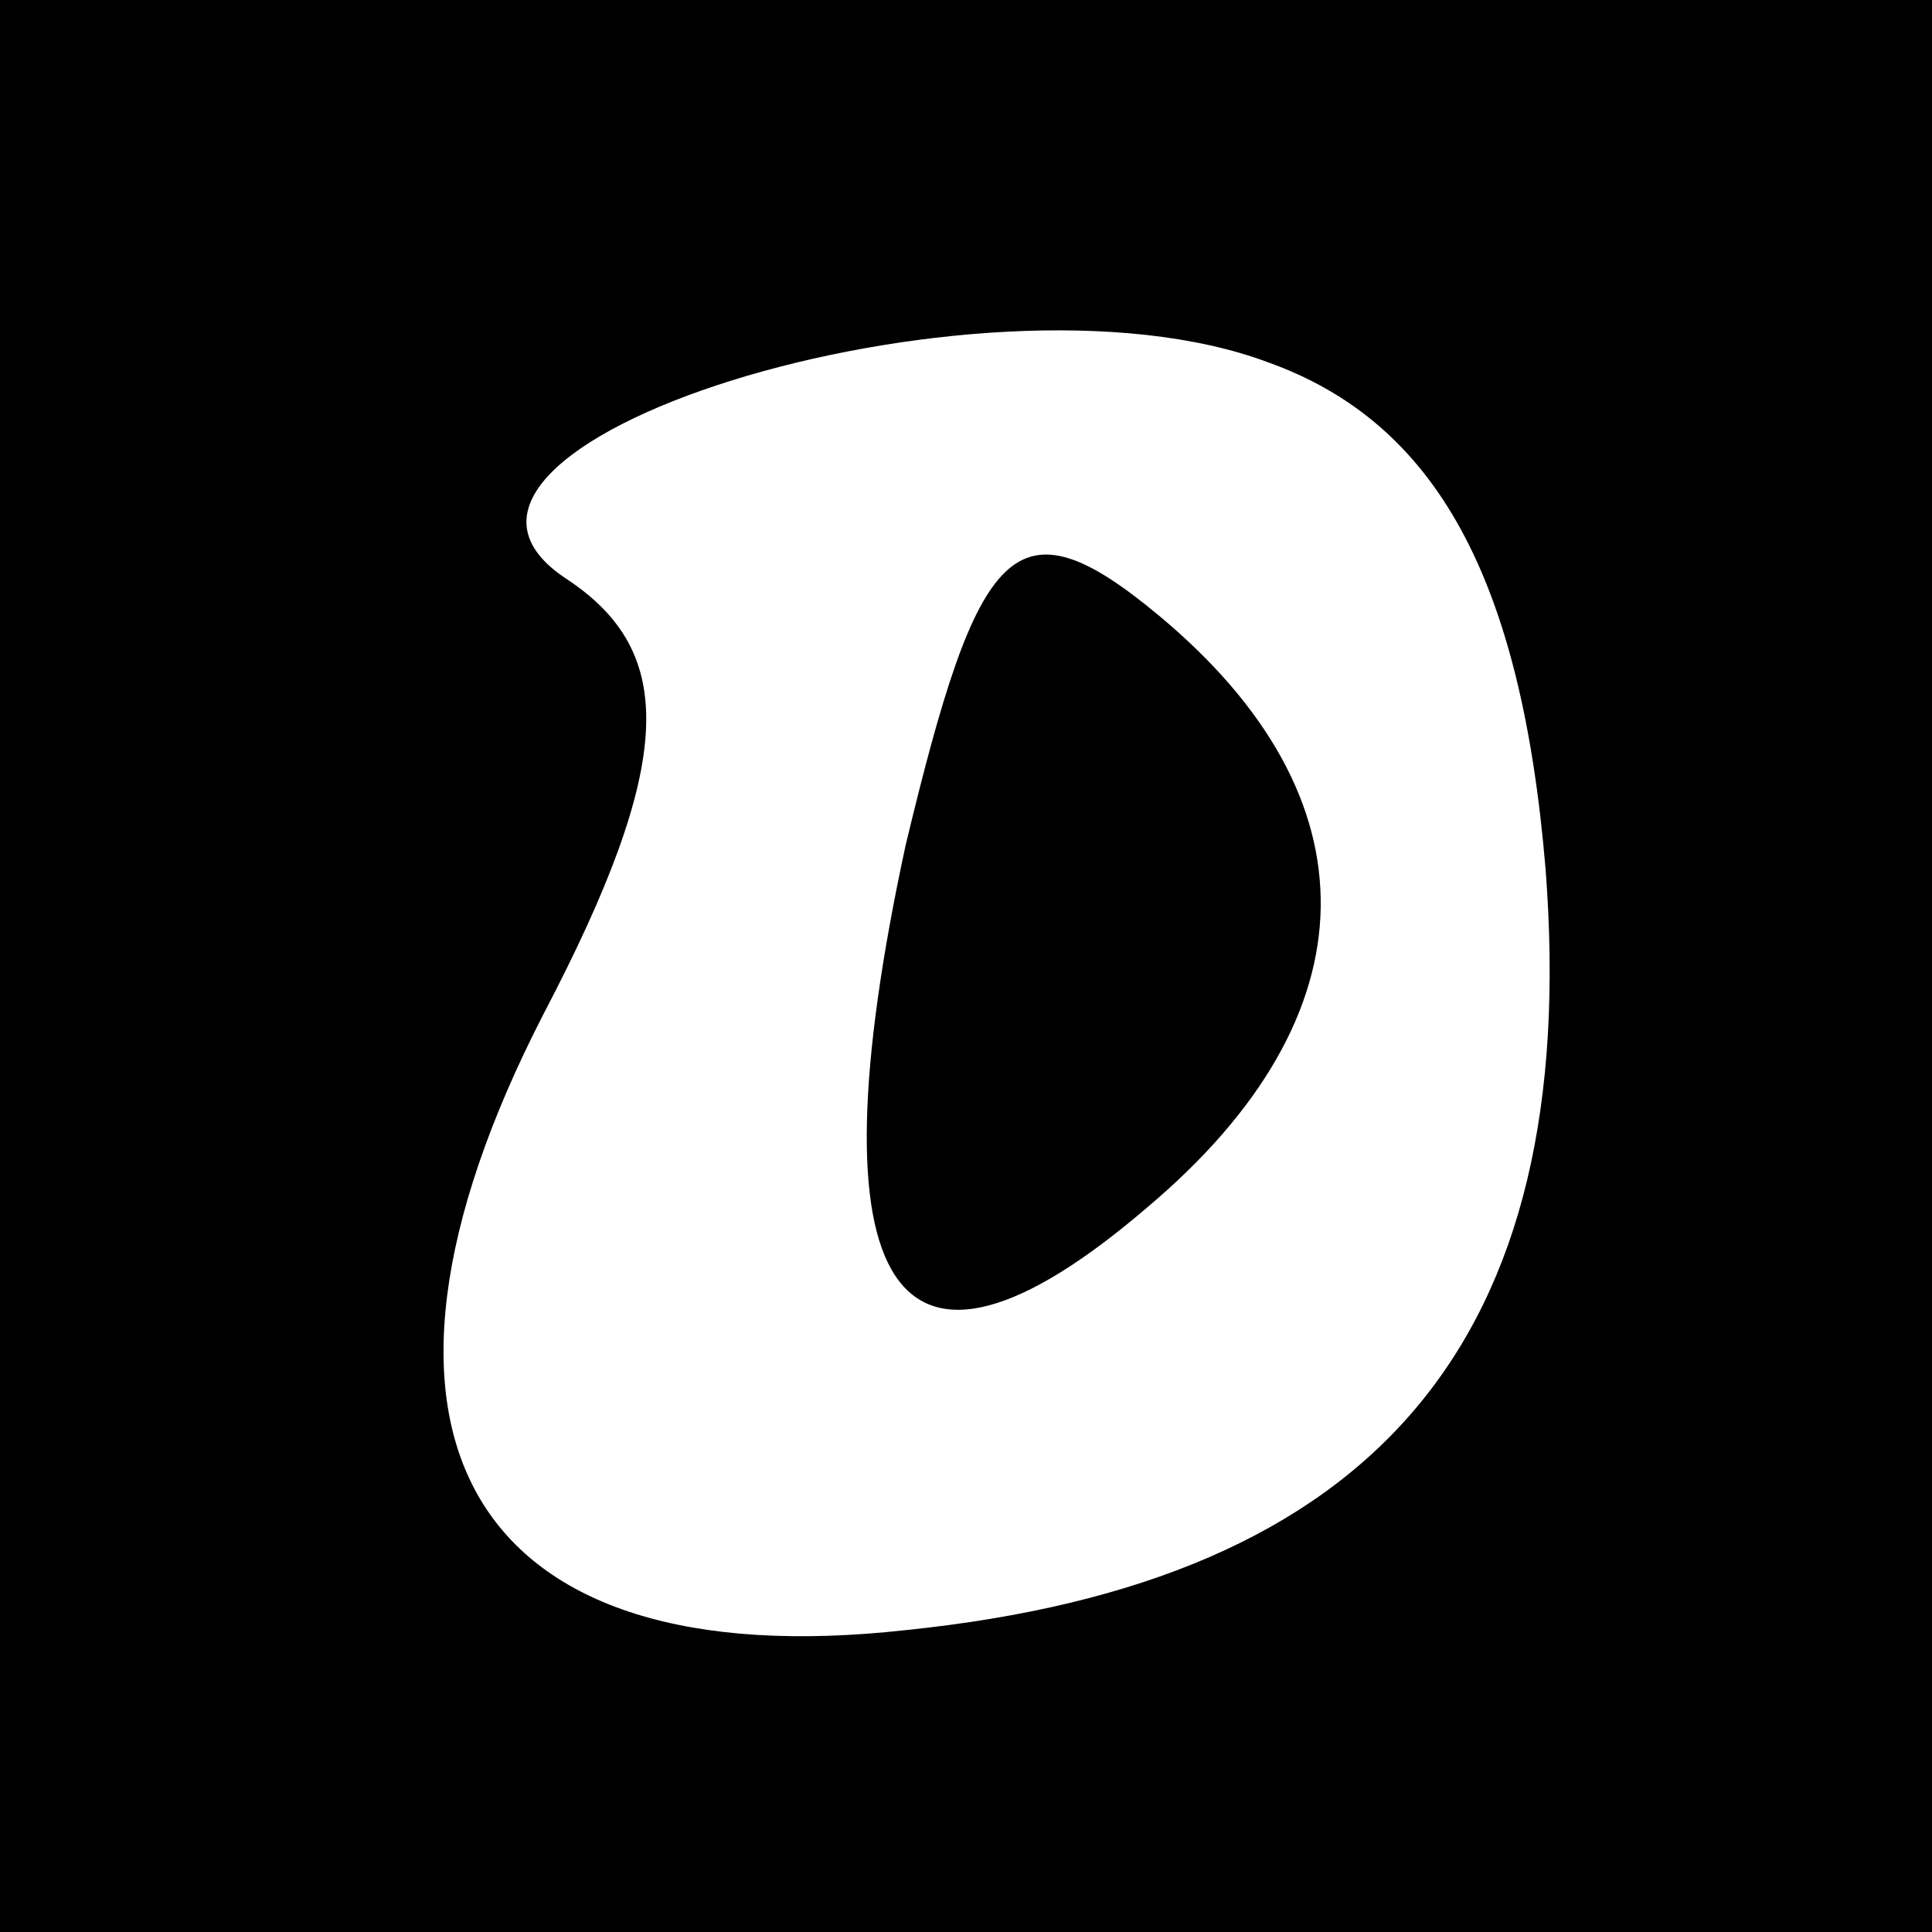
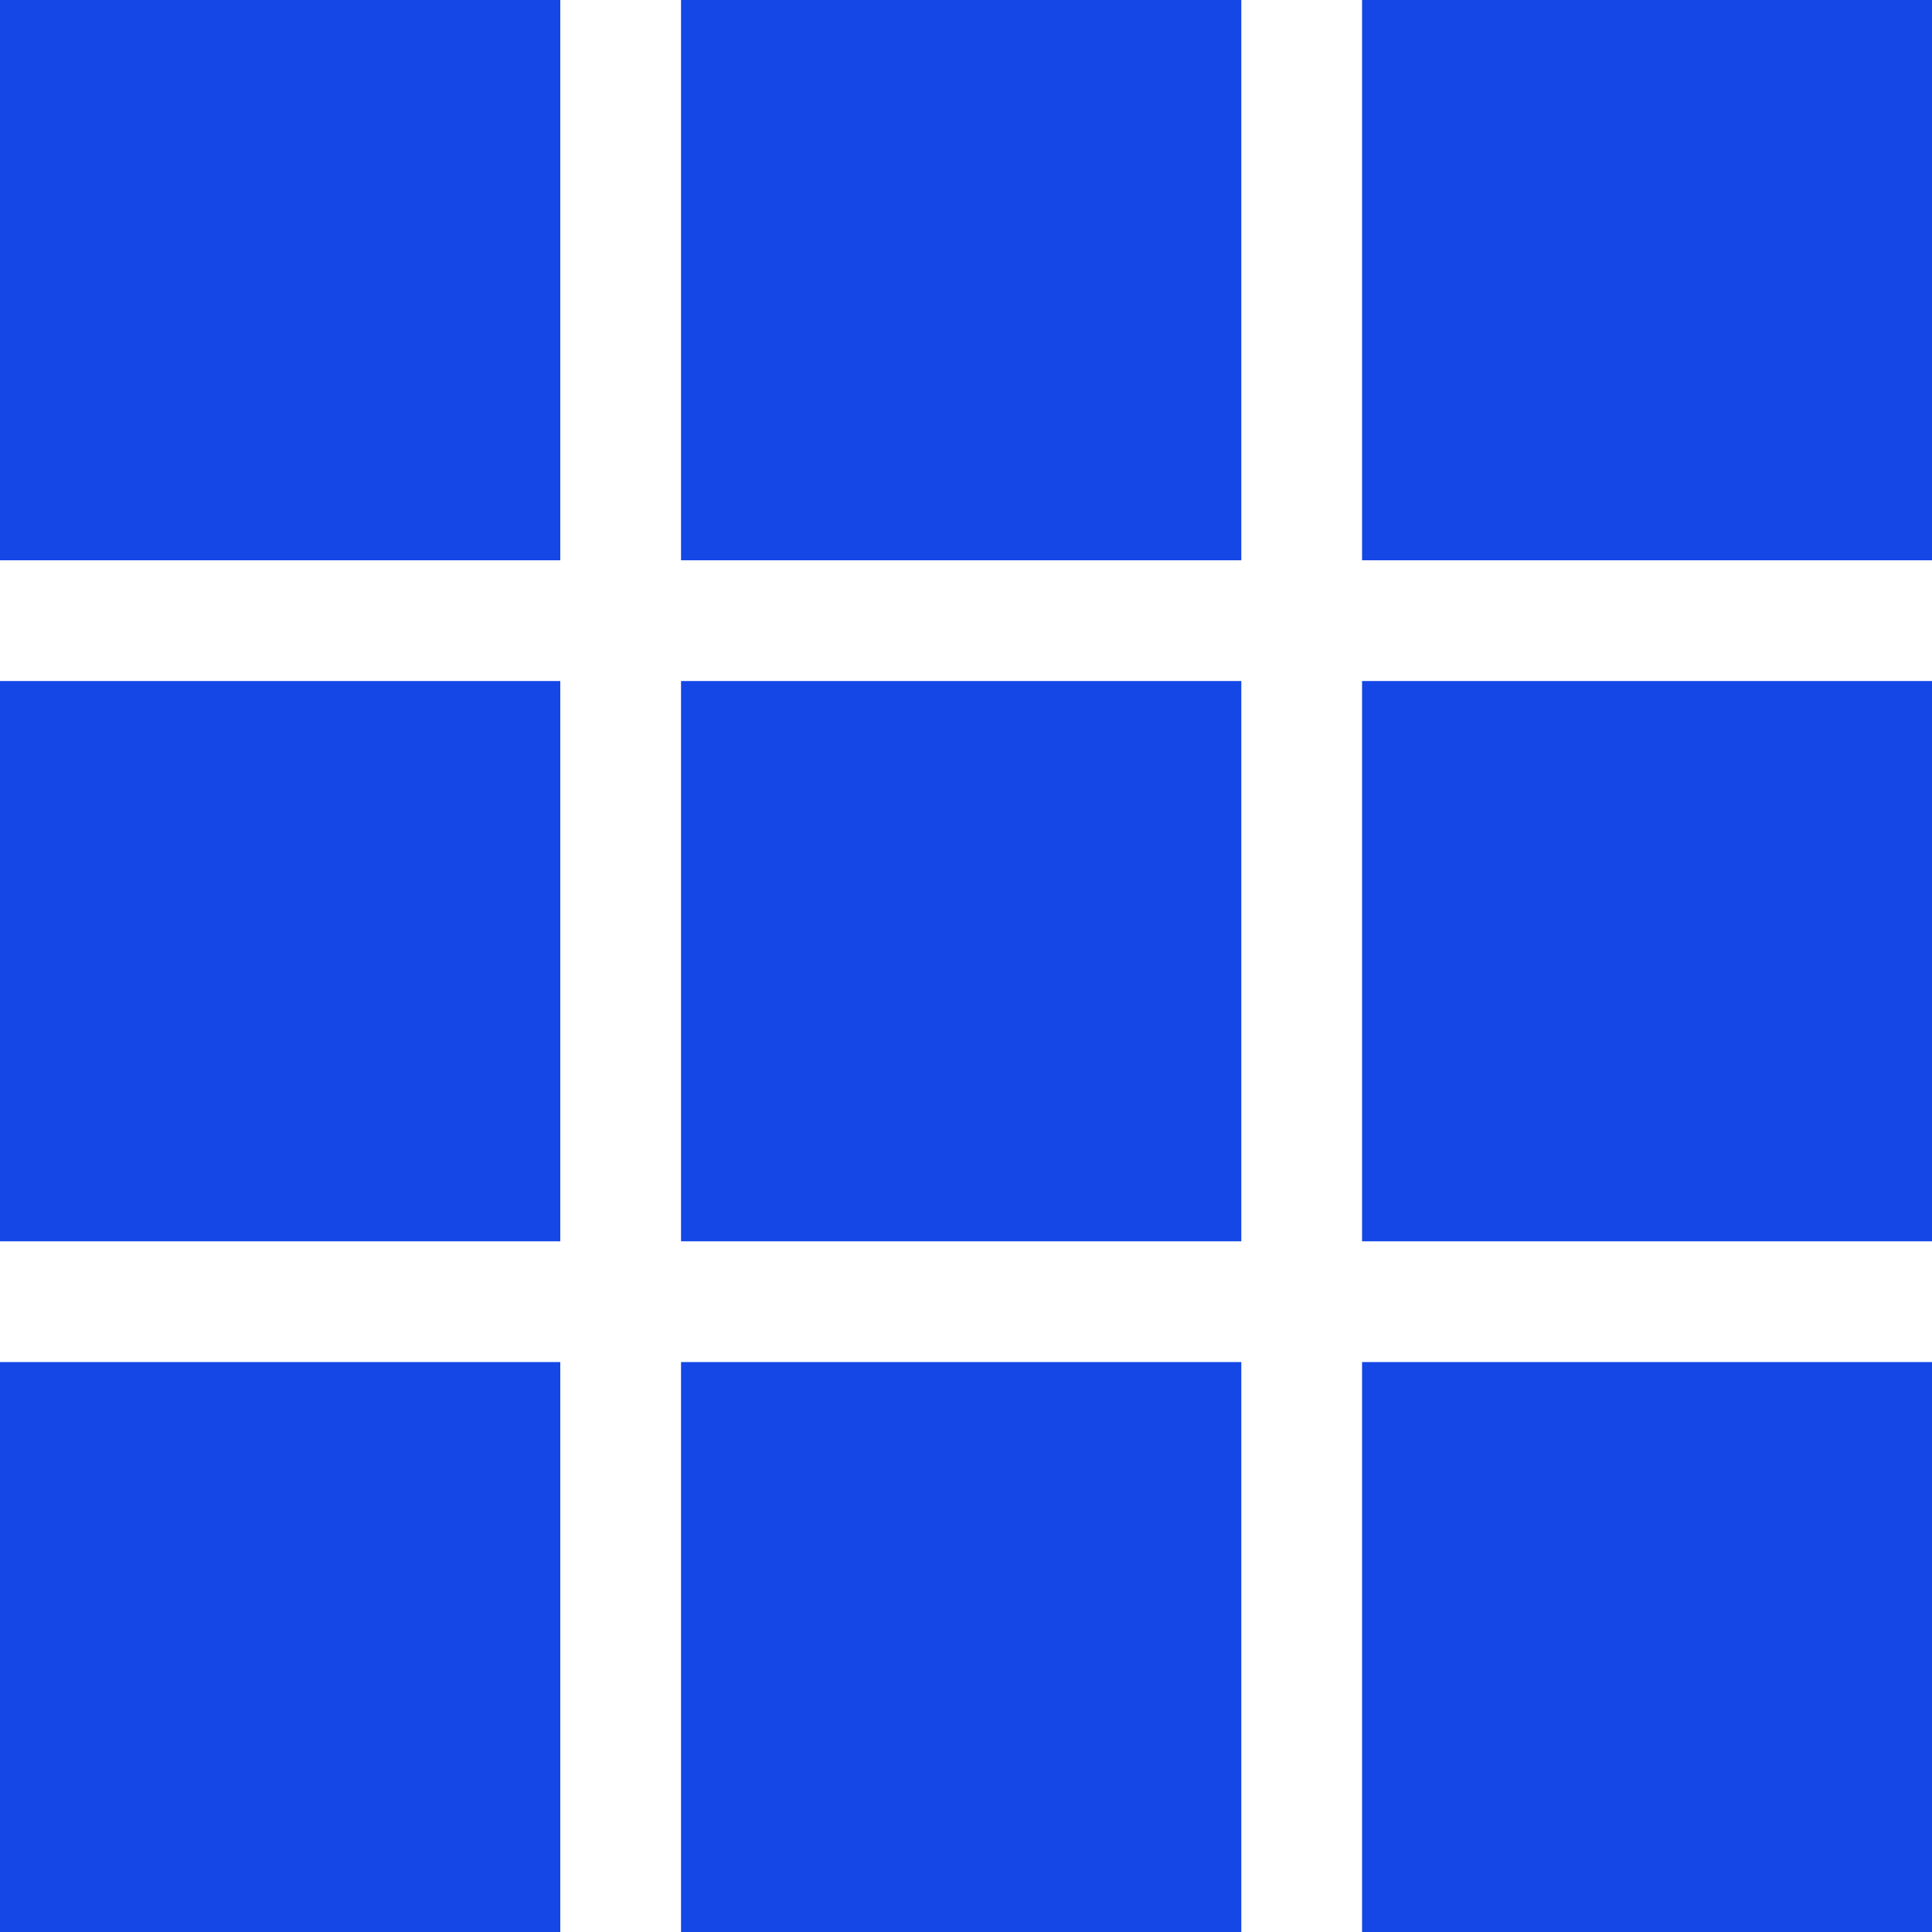
- <svg xmlns="http://www.w3.org/2000/svg" version="1.0" width="16pt" height="16pt" viewBox="0 0 16 16" preserveAspectRatio="xMidYMid meet">
-   <g transform="translate(0,16) scale(0.1,-0.1)" fill="#000000" stroke="none">
-     <path d="M0 80 l0 -80 80 0 80 0 0 80 0 80 -80 0 -80 0 0 -80z m128 8 c3 -39 -14 -59 -53 -63 -36 -4 -48 16 -30 51 11 21 11 30 2 36 -17 11 34 27 58 18 14 -5 21 -18 23 -42z" />
-     <path d="M75 90 c-8 -37 -1 -48 20 -30 19 16 19 34 1 49 -12 10 -15 6 -21 -19z" />
+ <svg xmlns="http://www.w3.org/2000/svg" width="400" height="400" viewBox="0 0 400 400" id="svg2" version="1.1">
+   <defs id="defs4" />
+   <g id="layer1" transform="translate(0,-652.3622)">
+     <path style="opacity:1;fill:#1447E6;fill-opacity:1;stroke:none;stroke-width:1;stroke-miterlimit:4;stroke-dasharray:none;stroke-dashoffset:0;stroke-opacity:1" d="m 0,652.362 0,116 116,0 0,-116 -116,0 z m 141,0 0,116 116,0 0,-116 -116,0 z m 141,0 0,116 118,0 0,-116 -118,0 z m -282,141 0,116 116,0 0,-116 -116,0 z m 141,0 0,116 116,0 0,-116 -116,0 z m 141,0 0,116 118,0 0,-116 -118,0 z m -282,141 0,118 116,0 0,-118 -116,0 z m 141,0 0,118 116,0 0,-118 -116,0 z m 141,0 0,118 118,0 0,-118 -118,0 z" id="rect23362" />
  </g>
</svg>
